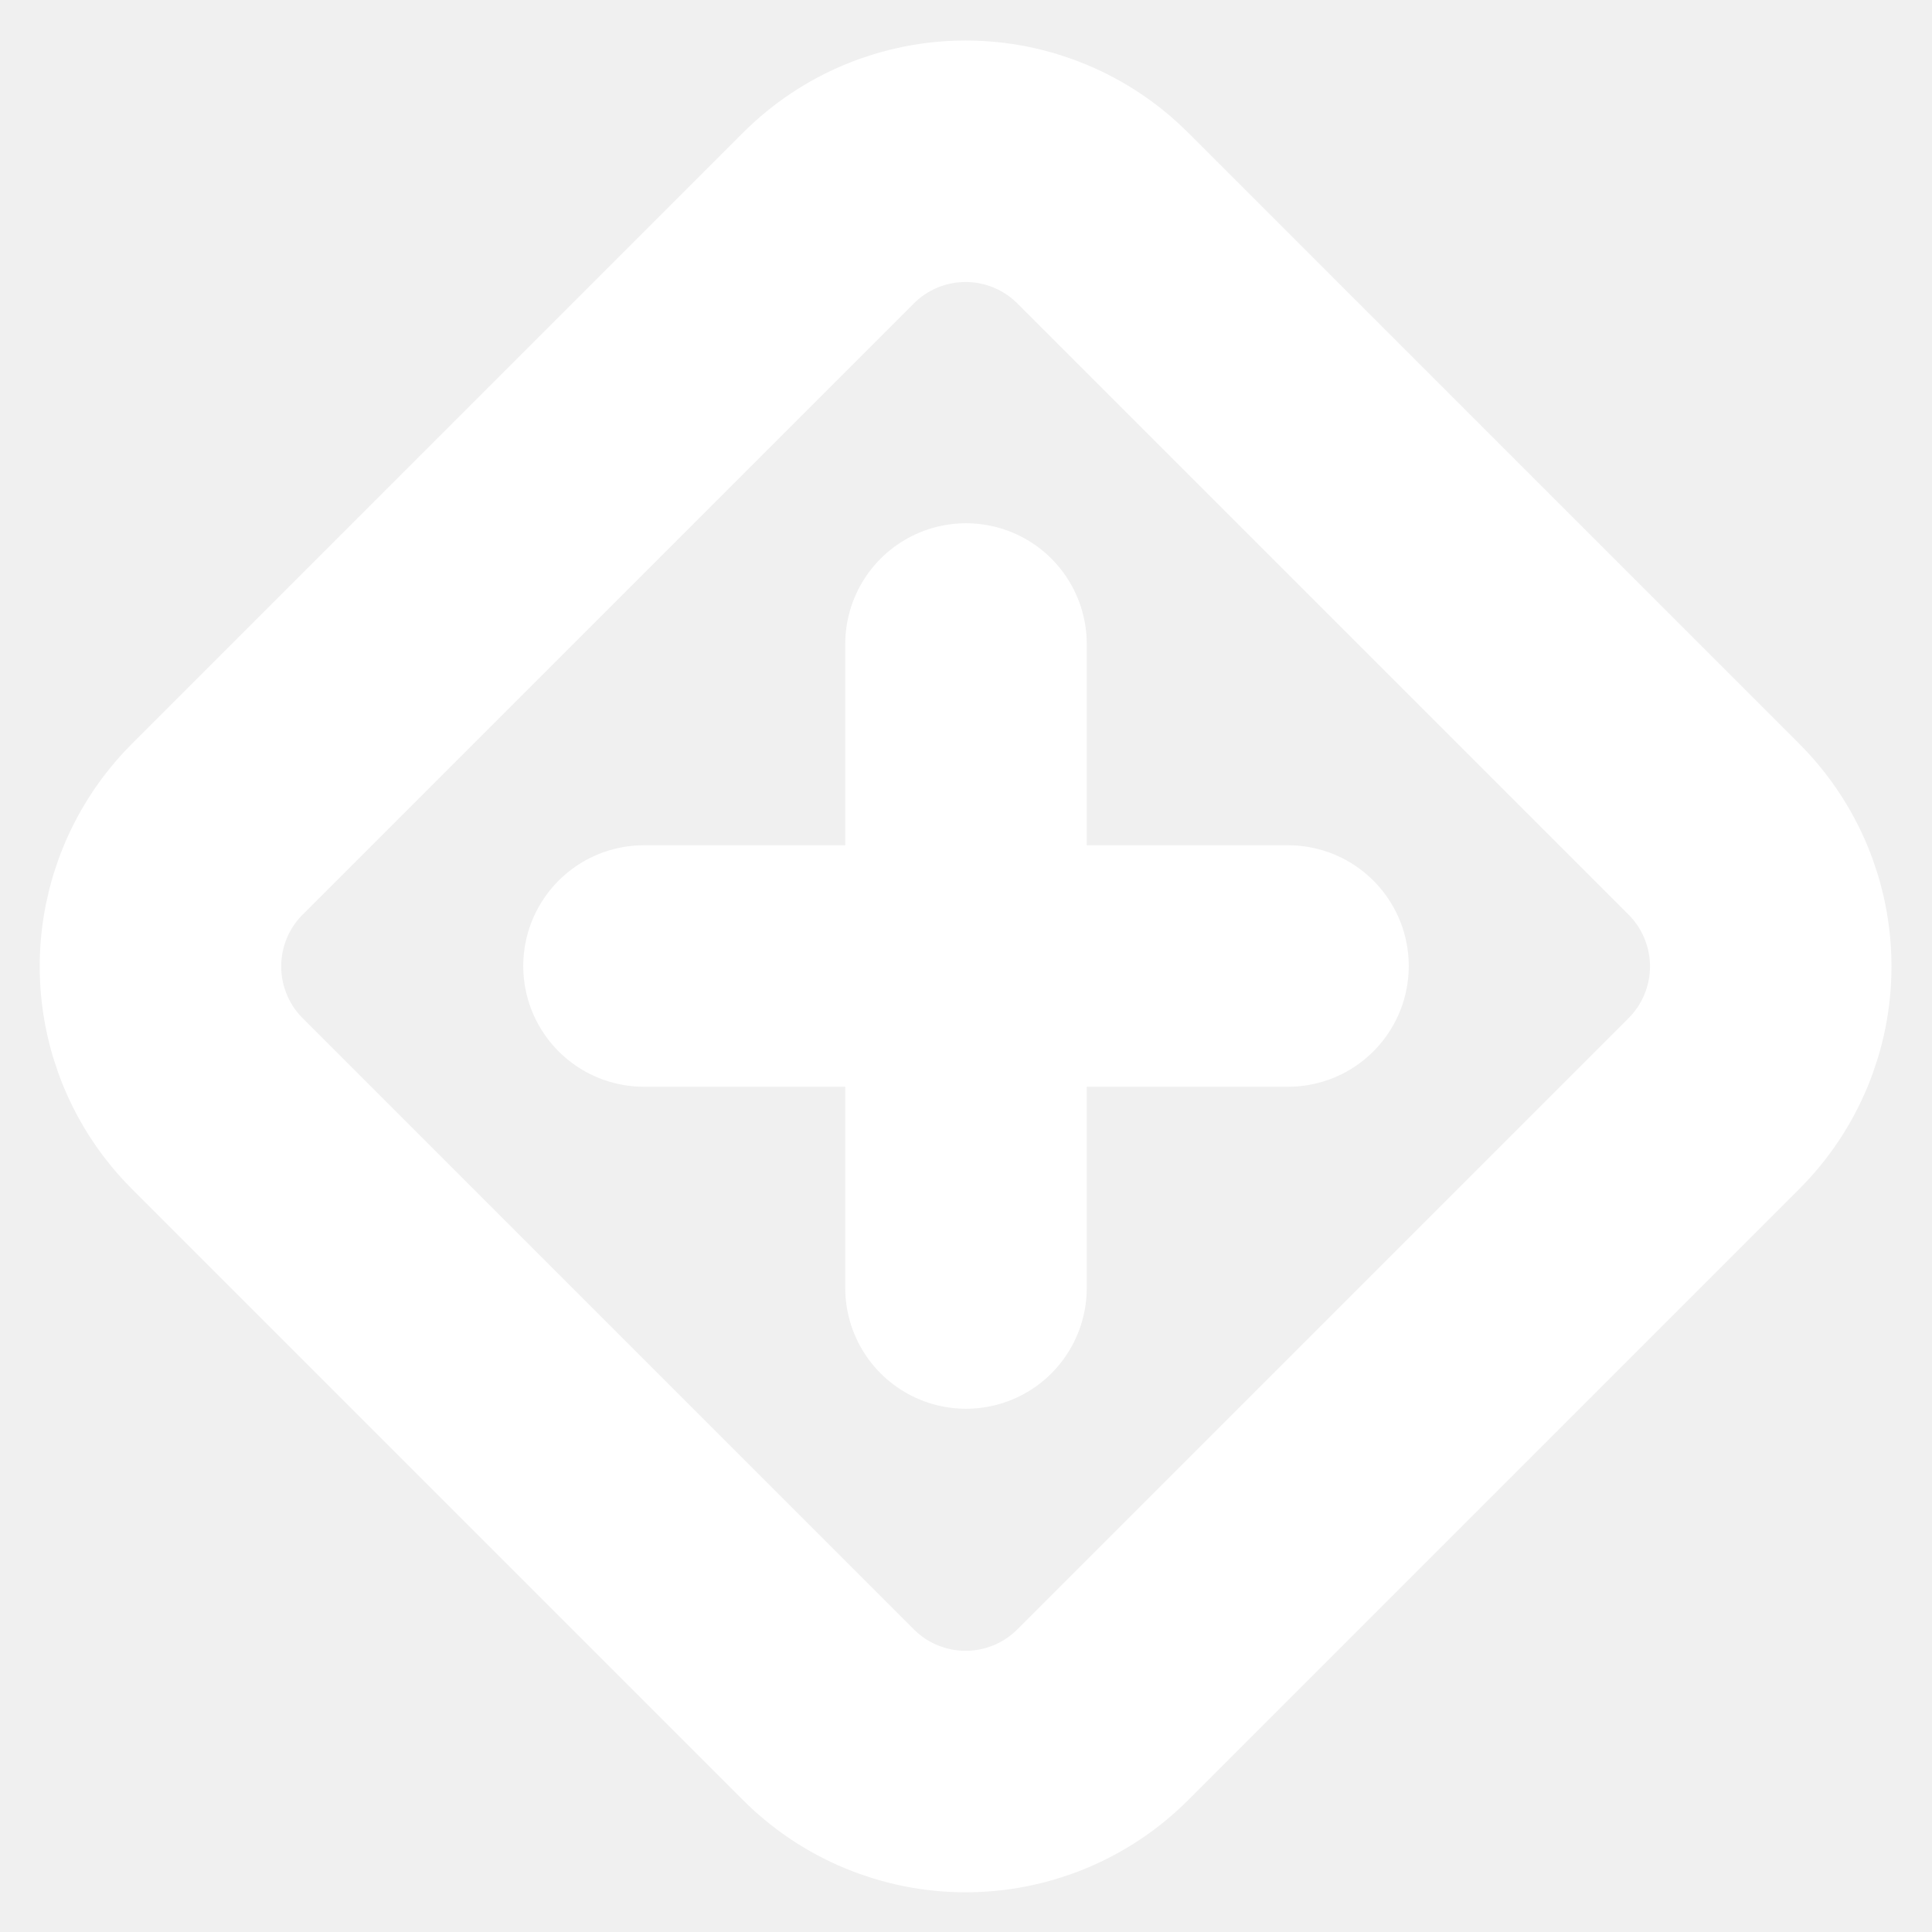
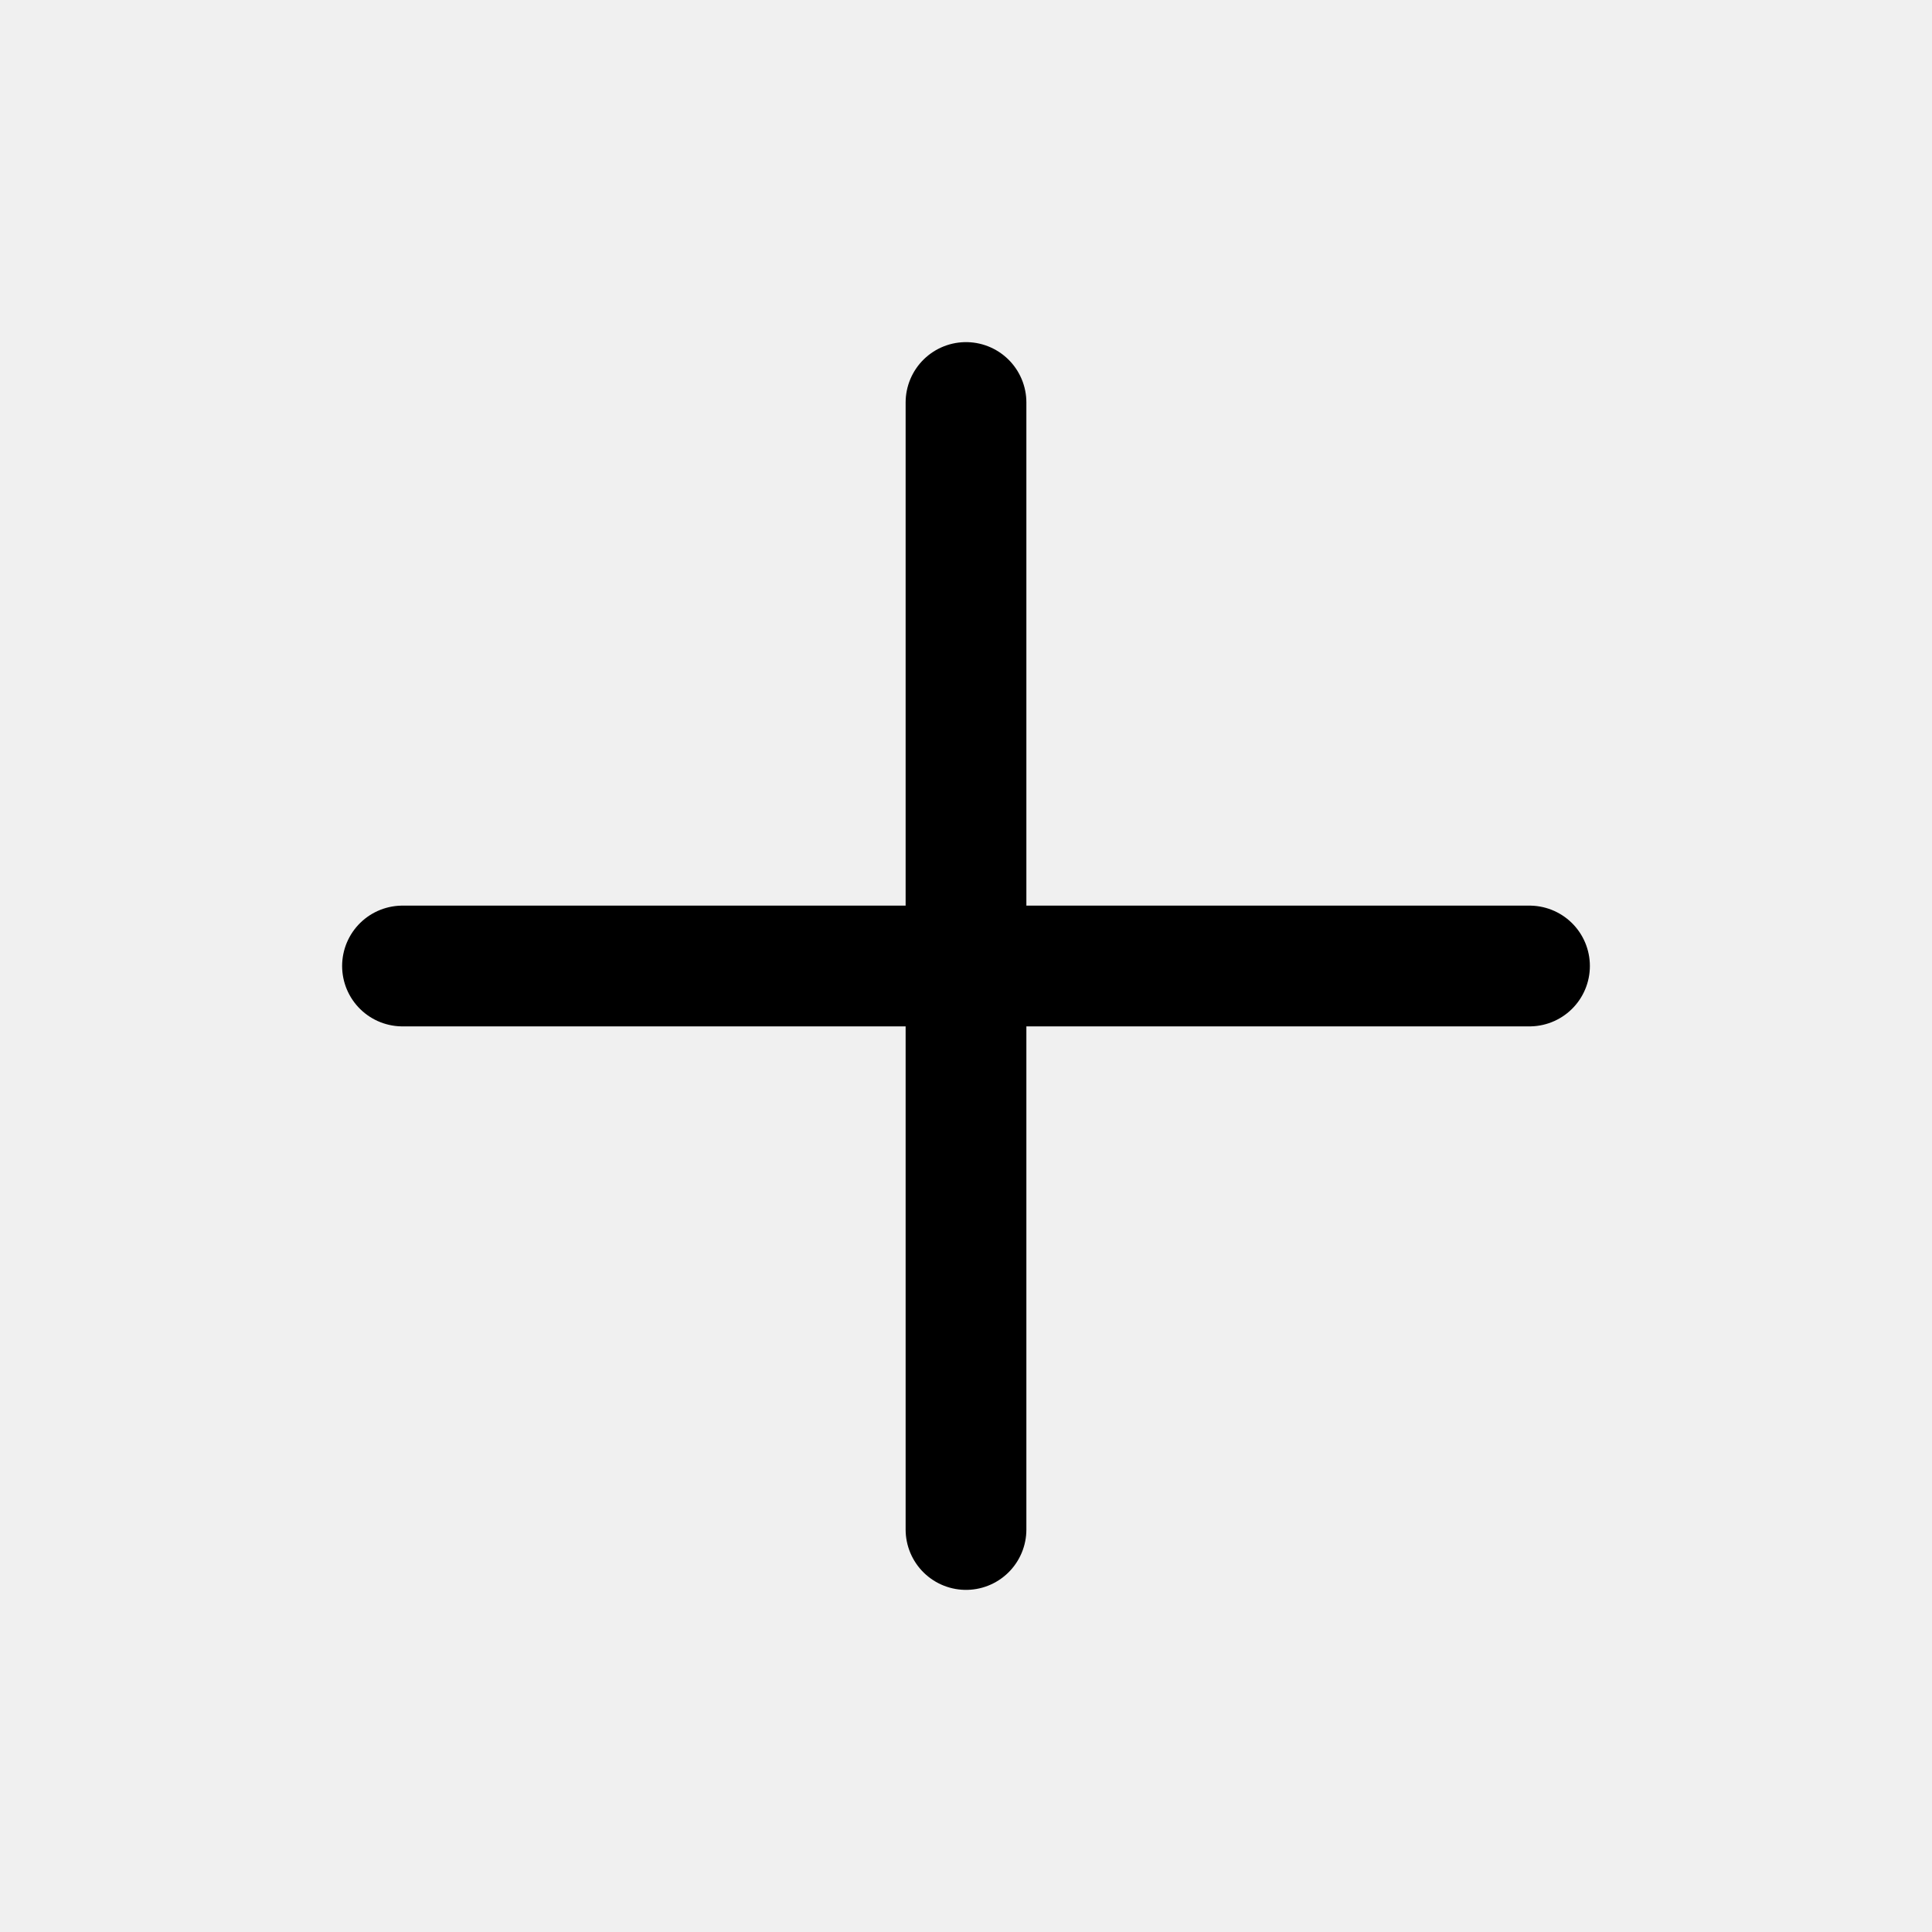
- <svg xmlns="http://www.w3.org/2000/svg" width="24" height="24" viewBox="0 0 24 24" fill="none" stroke="#ffffff" stroke-width="3" stroke-linecap="round" stroke-linejoin="round" class="lucide lucide-diamond-plus-icon lucide-diamond-plus">
-   <path d="M12 8v8" />
-   <path d="M2.7 10.3a2.41 2.41 0 0 0 0 3.41l7.59 7.59a2.41 2.41 0 0 0 3.41 0l7.59-7.59a2.41 2.41 0 0 0 0-3.41L13.7 2.71a2.41 2.41 0 0 0-3.41 0z" />
-   <path d="M8 12h8" />
+ <svg xmlns="http://www.w3.org/2000/svg" width="16" height="16" viewBox="0 0 24 24" fill="none" stroke="currentColor" stroke-width="1.5" stroke-linecap="round" stroke-linejoin="round" class="lucide lucide-plus-icon lucide-plus">
+   <path d="M5 12h14" />
+   <path d="M12 5v14" />
</svg>
